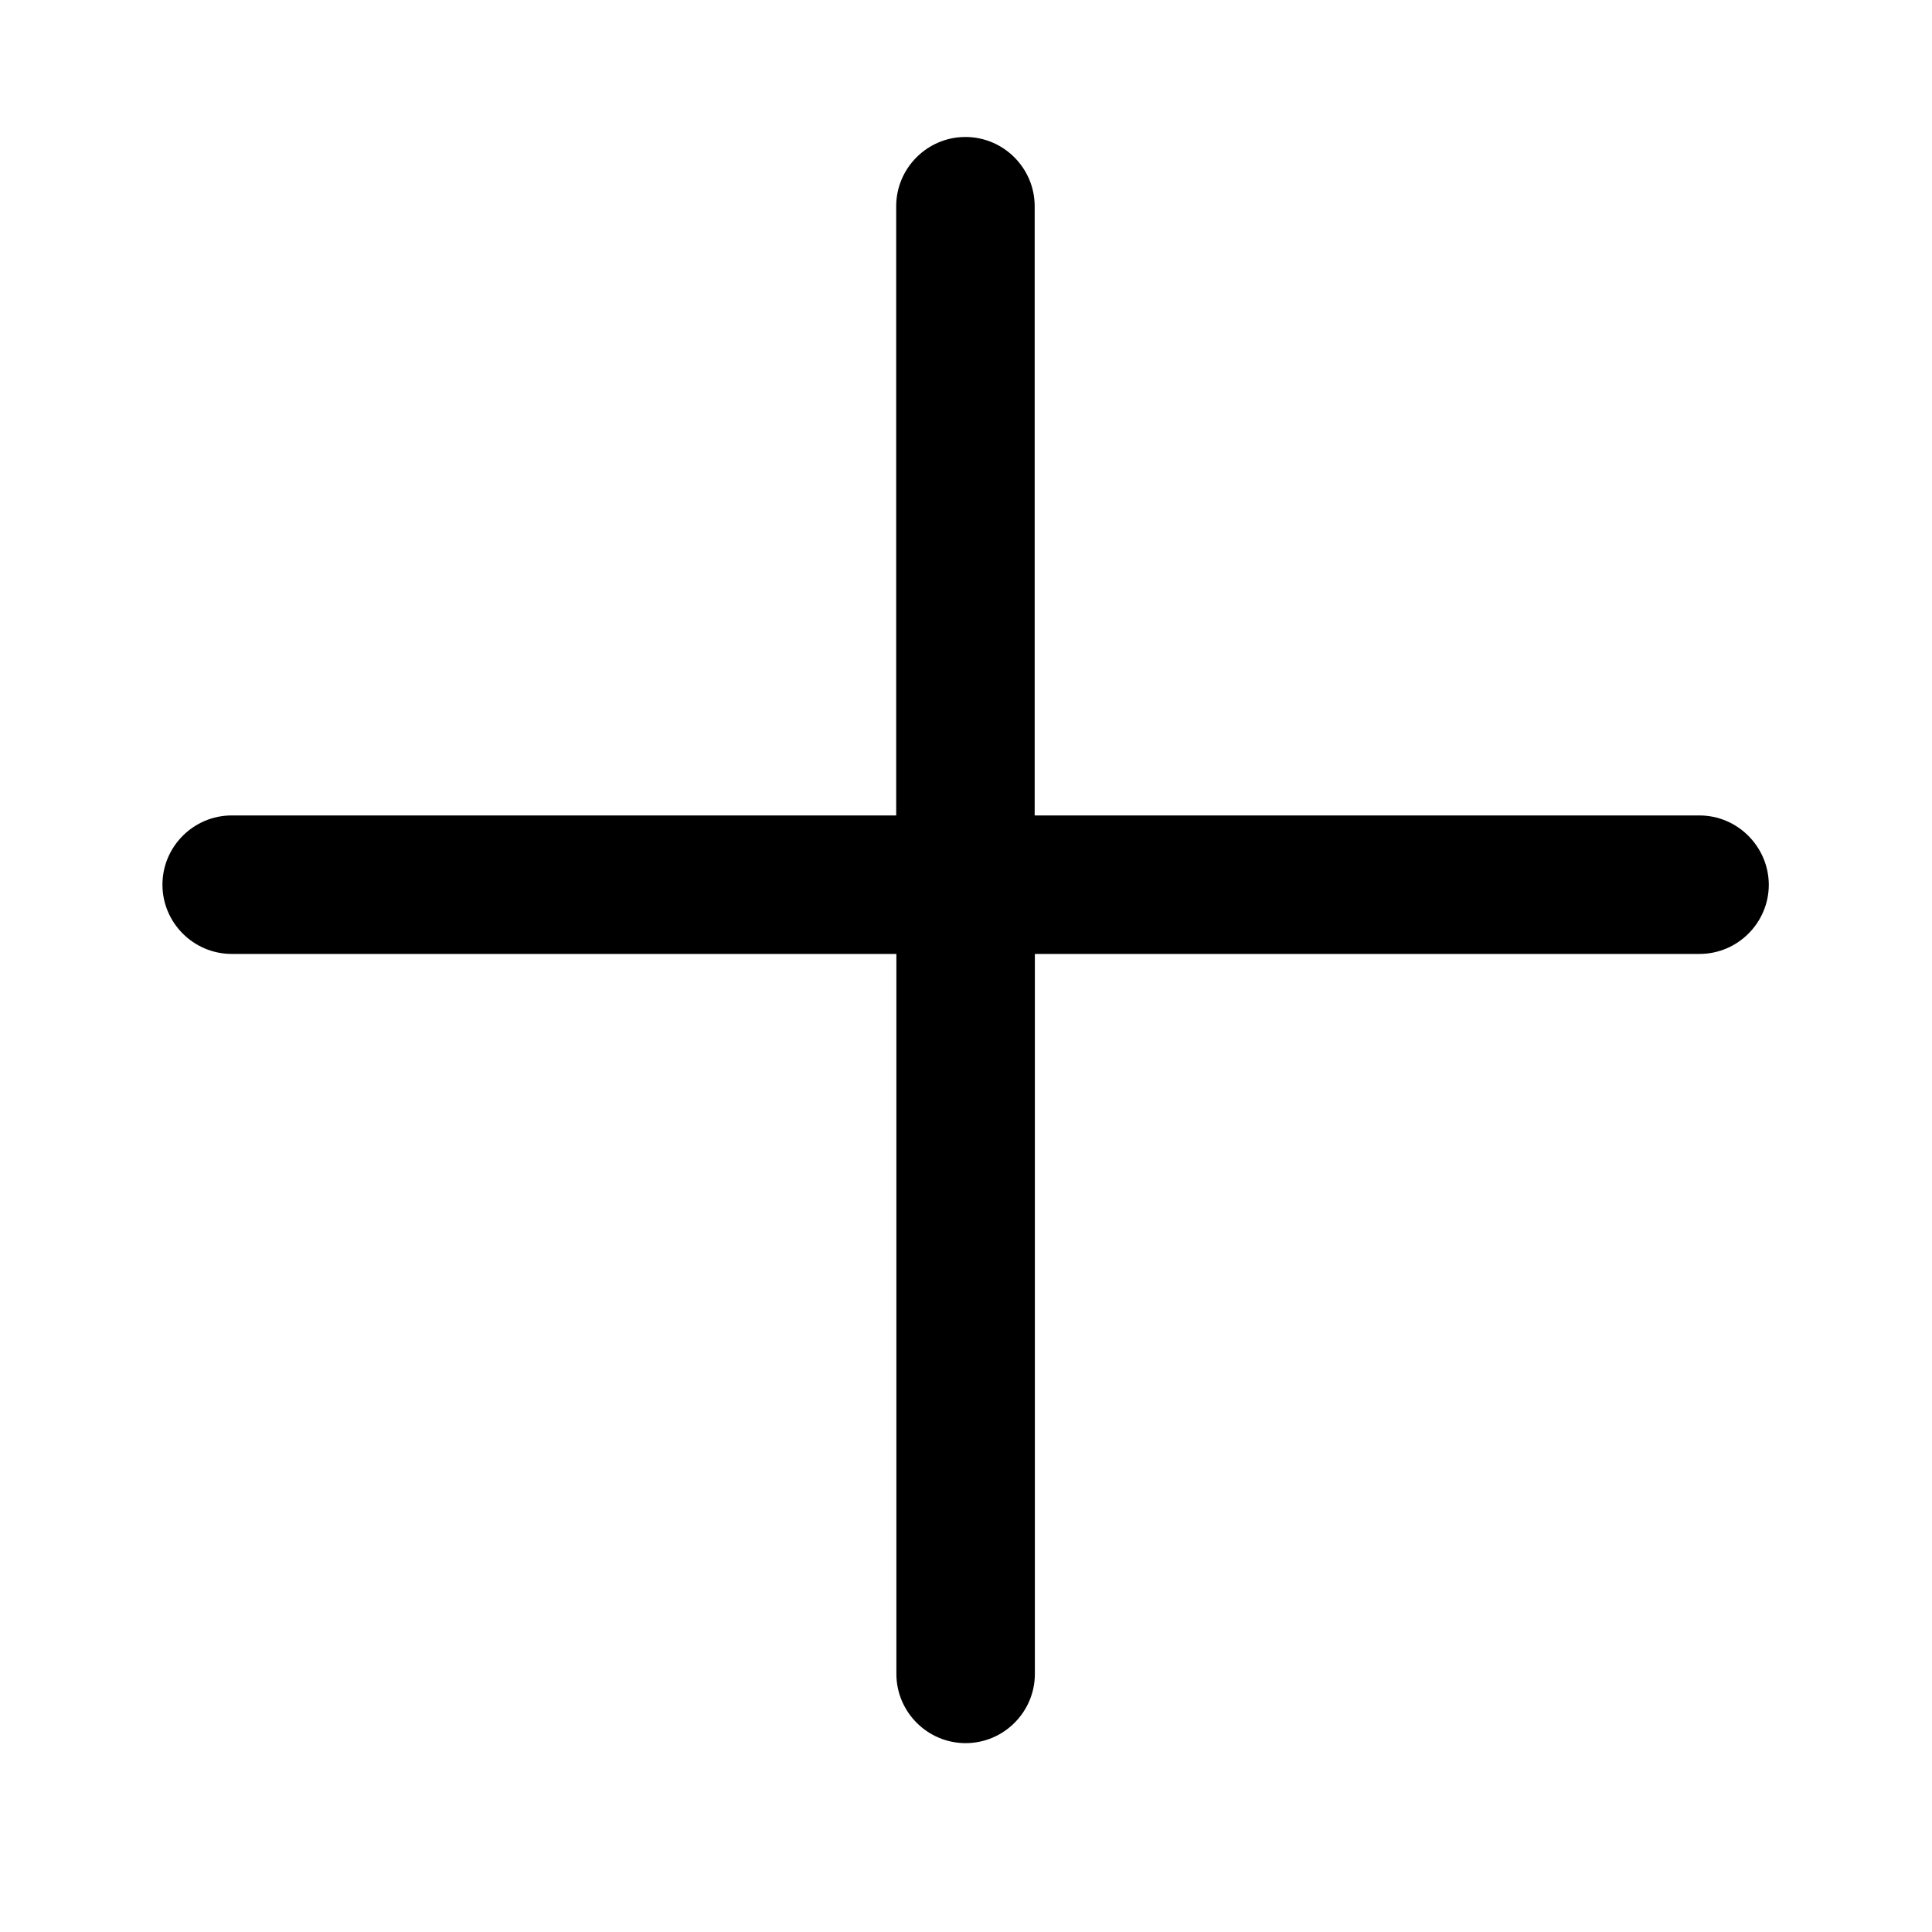
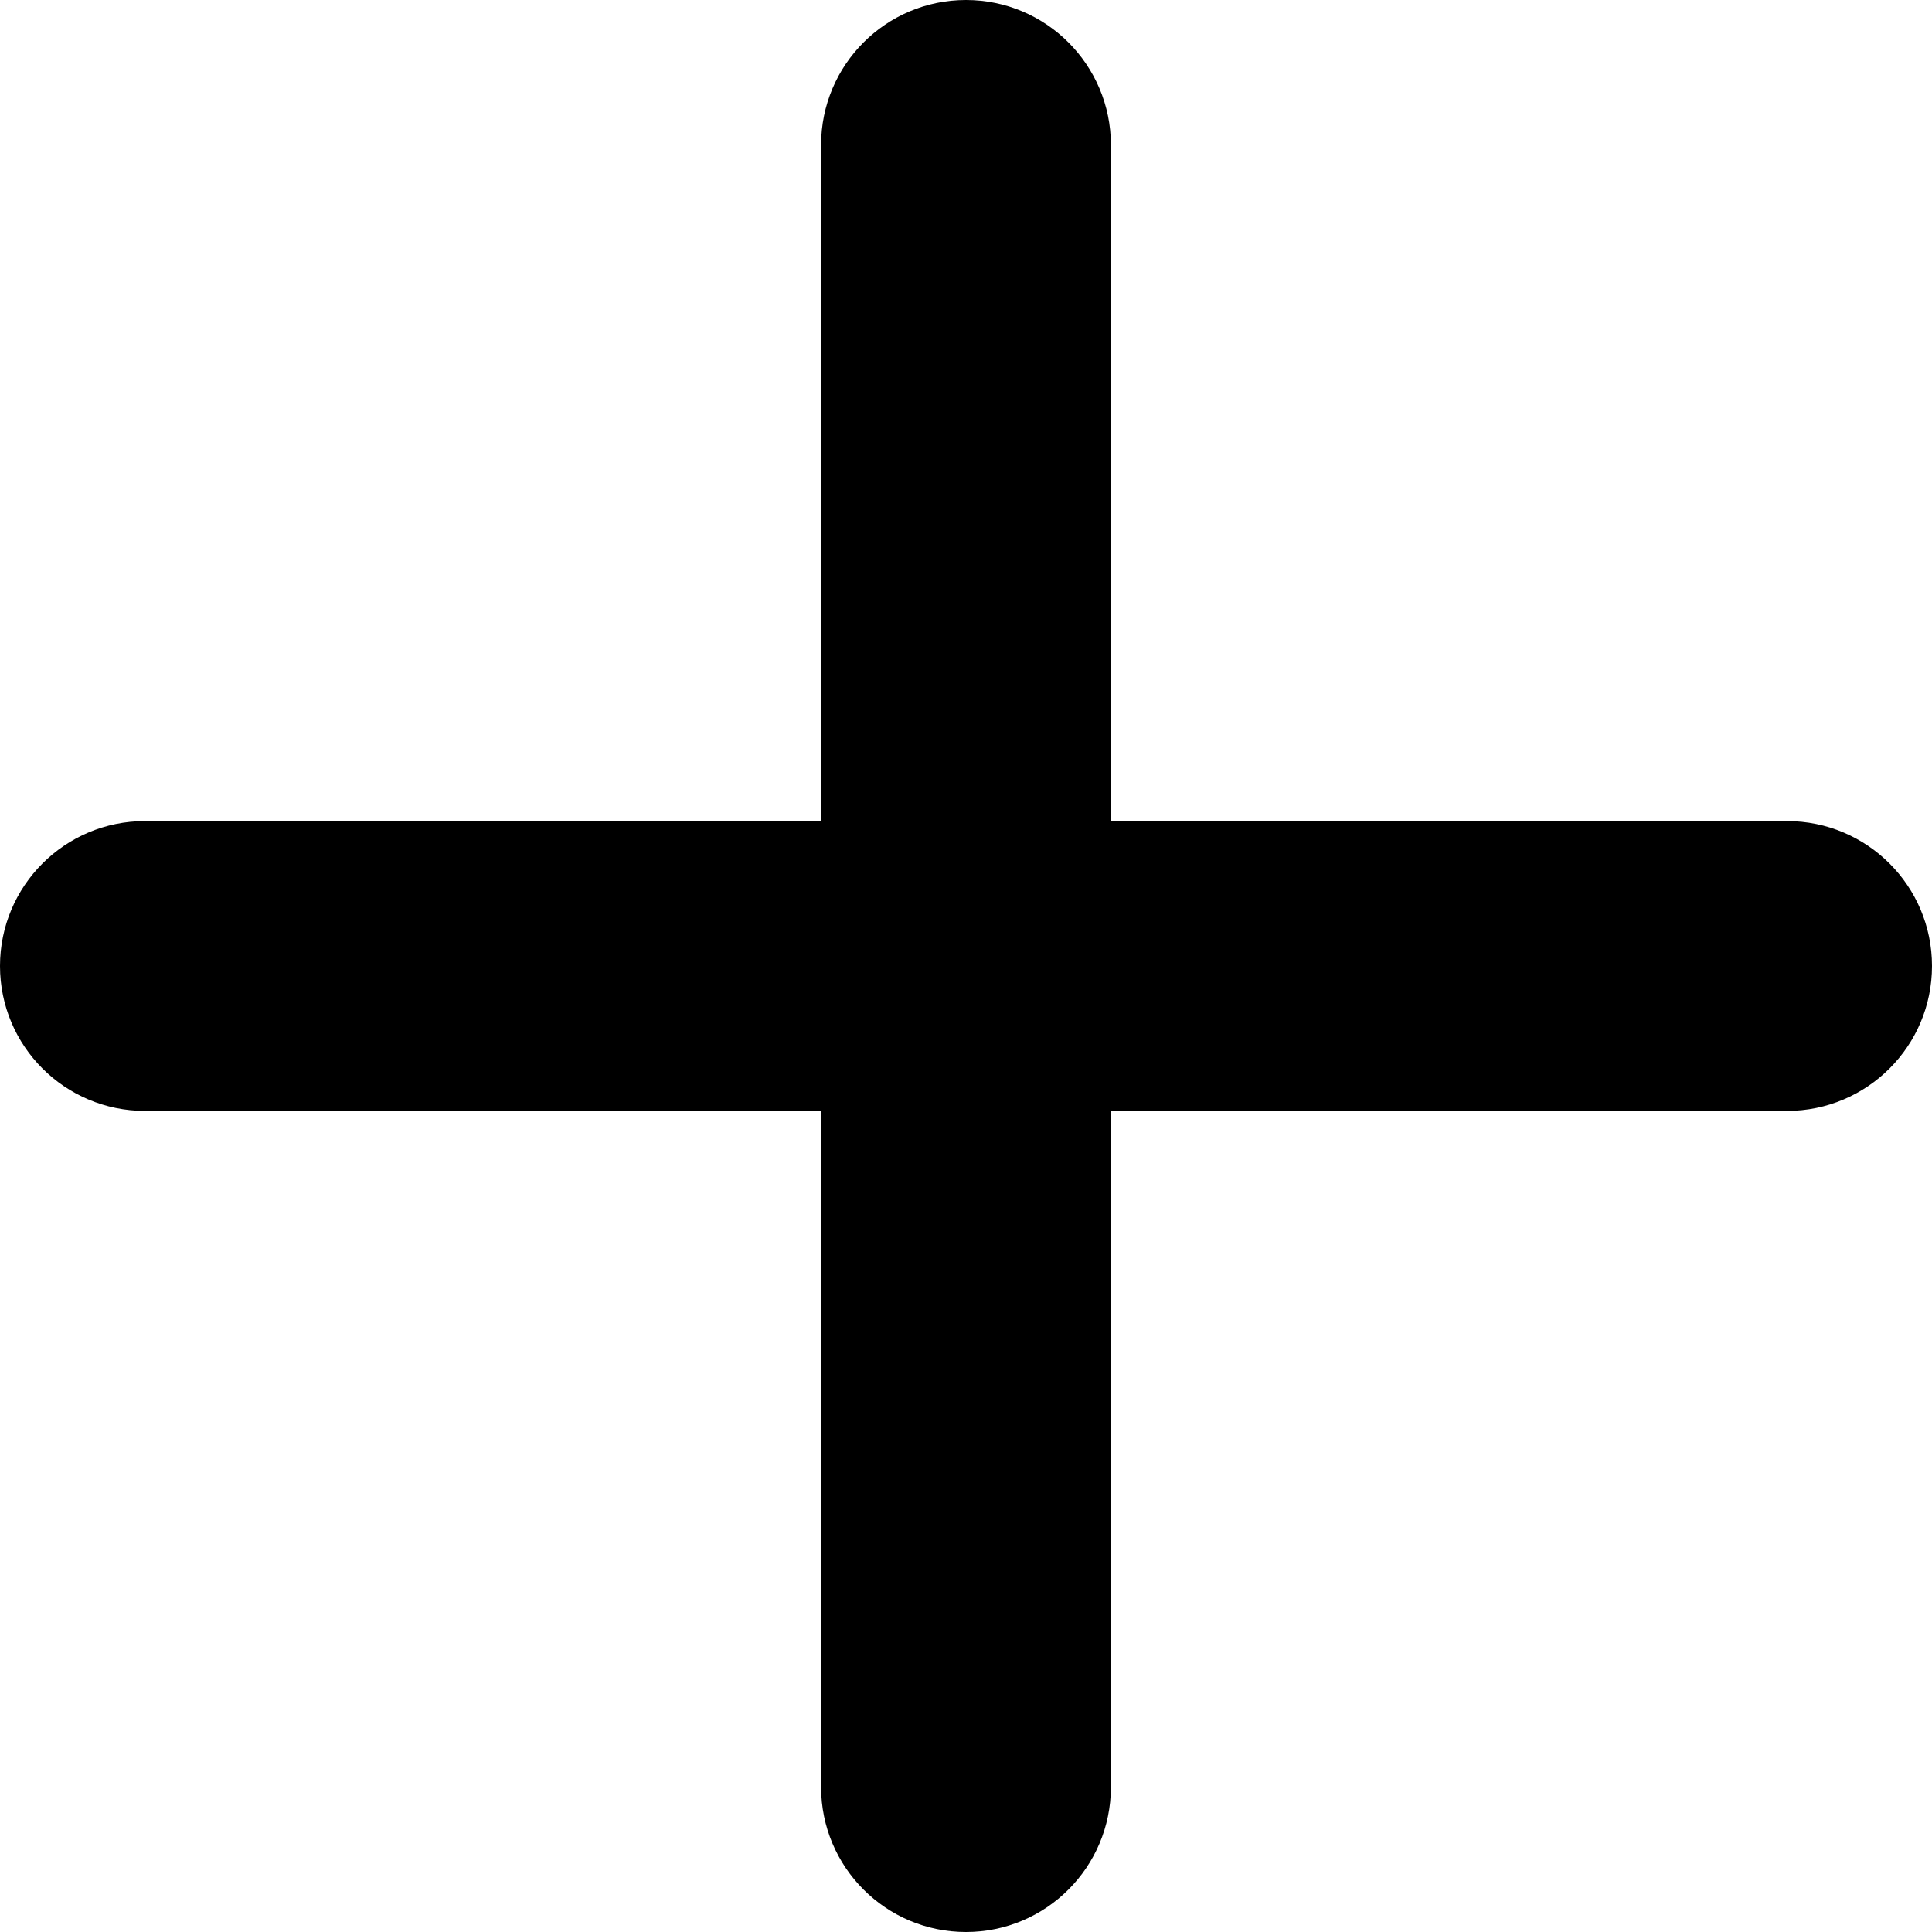
- <svg xmlns="http://www.w3.org/2000/svg" t="1650379445939" class="icon" viewBox="0 0 1024 1024" version="1.1" p-id="1929" width="200" height="200">
-   <defs>
-     <style type="text/css">@font-face { font-family: feedback-iconfont; src: url("//at.alicdn.com/t/font_1031158_u69w8yhxdu.woff2?t=1630033759944") format("woff2"), url("//at.alicdn.com/t/font_1031158_u69w8yhxdu.woff?t=1630033759944") format("woff"), url("//at.alicdn.com/t/font_1031158_u69w8yhxdu.ttf?t=1630033759944") format("truetype"); }
- </style>
-   </defs>
-   <path d="M900.7 432.2H548.4V109.3c0-20.2-16.5-36.7-36.7-36.7-20.2 0-36.7 16.5-36.7 36.7v322.9H122.8c-20.2 0-36.7 16.5-36.7 36.7 0 20.2 16.5 36.7 36.7 36.7h352.3v381.6c0 20.2 16.5 36.7 36.7 36.7 20.2 0 36.7-16.5 36.7-36.7V505.6h352.3c20.2 0 36.7-16.5 36.7-36.7-0.1-20.2-16.6-36.7-36.8-36.7z" p-id="1930" />
+ <svg xmlns="http://www.w3.org/2000/svg" t="1705852022793" class="icon" viewBox="0 0 1024 1024" version="1.1" p-id="5206" width="200" height="200">
+   <path d="M588.8 435.2h358.4a76.8 76.8 0 1 1 0 153.6h-358.4v358.4a76.8 76.8 0 1 1-153.6 0v-358.4h-358.4a76.8 76.8 0 1 1 0-153.6h358.4v-358.4a76.8 76.8 0 1 1 153.6 0v358.4z" fill="#000000" p-id="5207" />
</svg>
